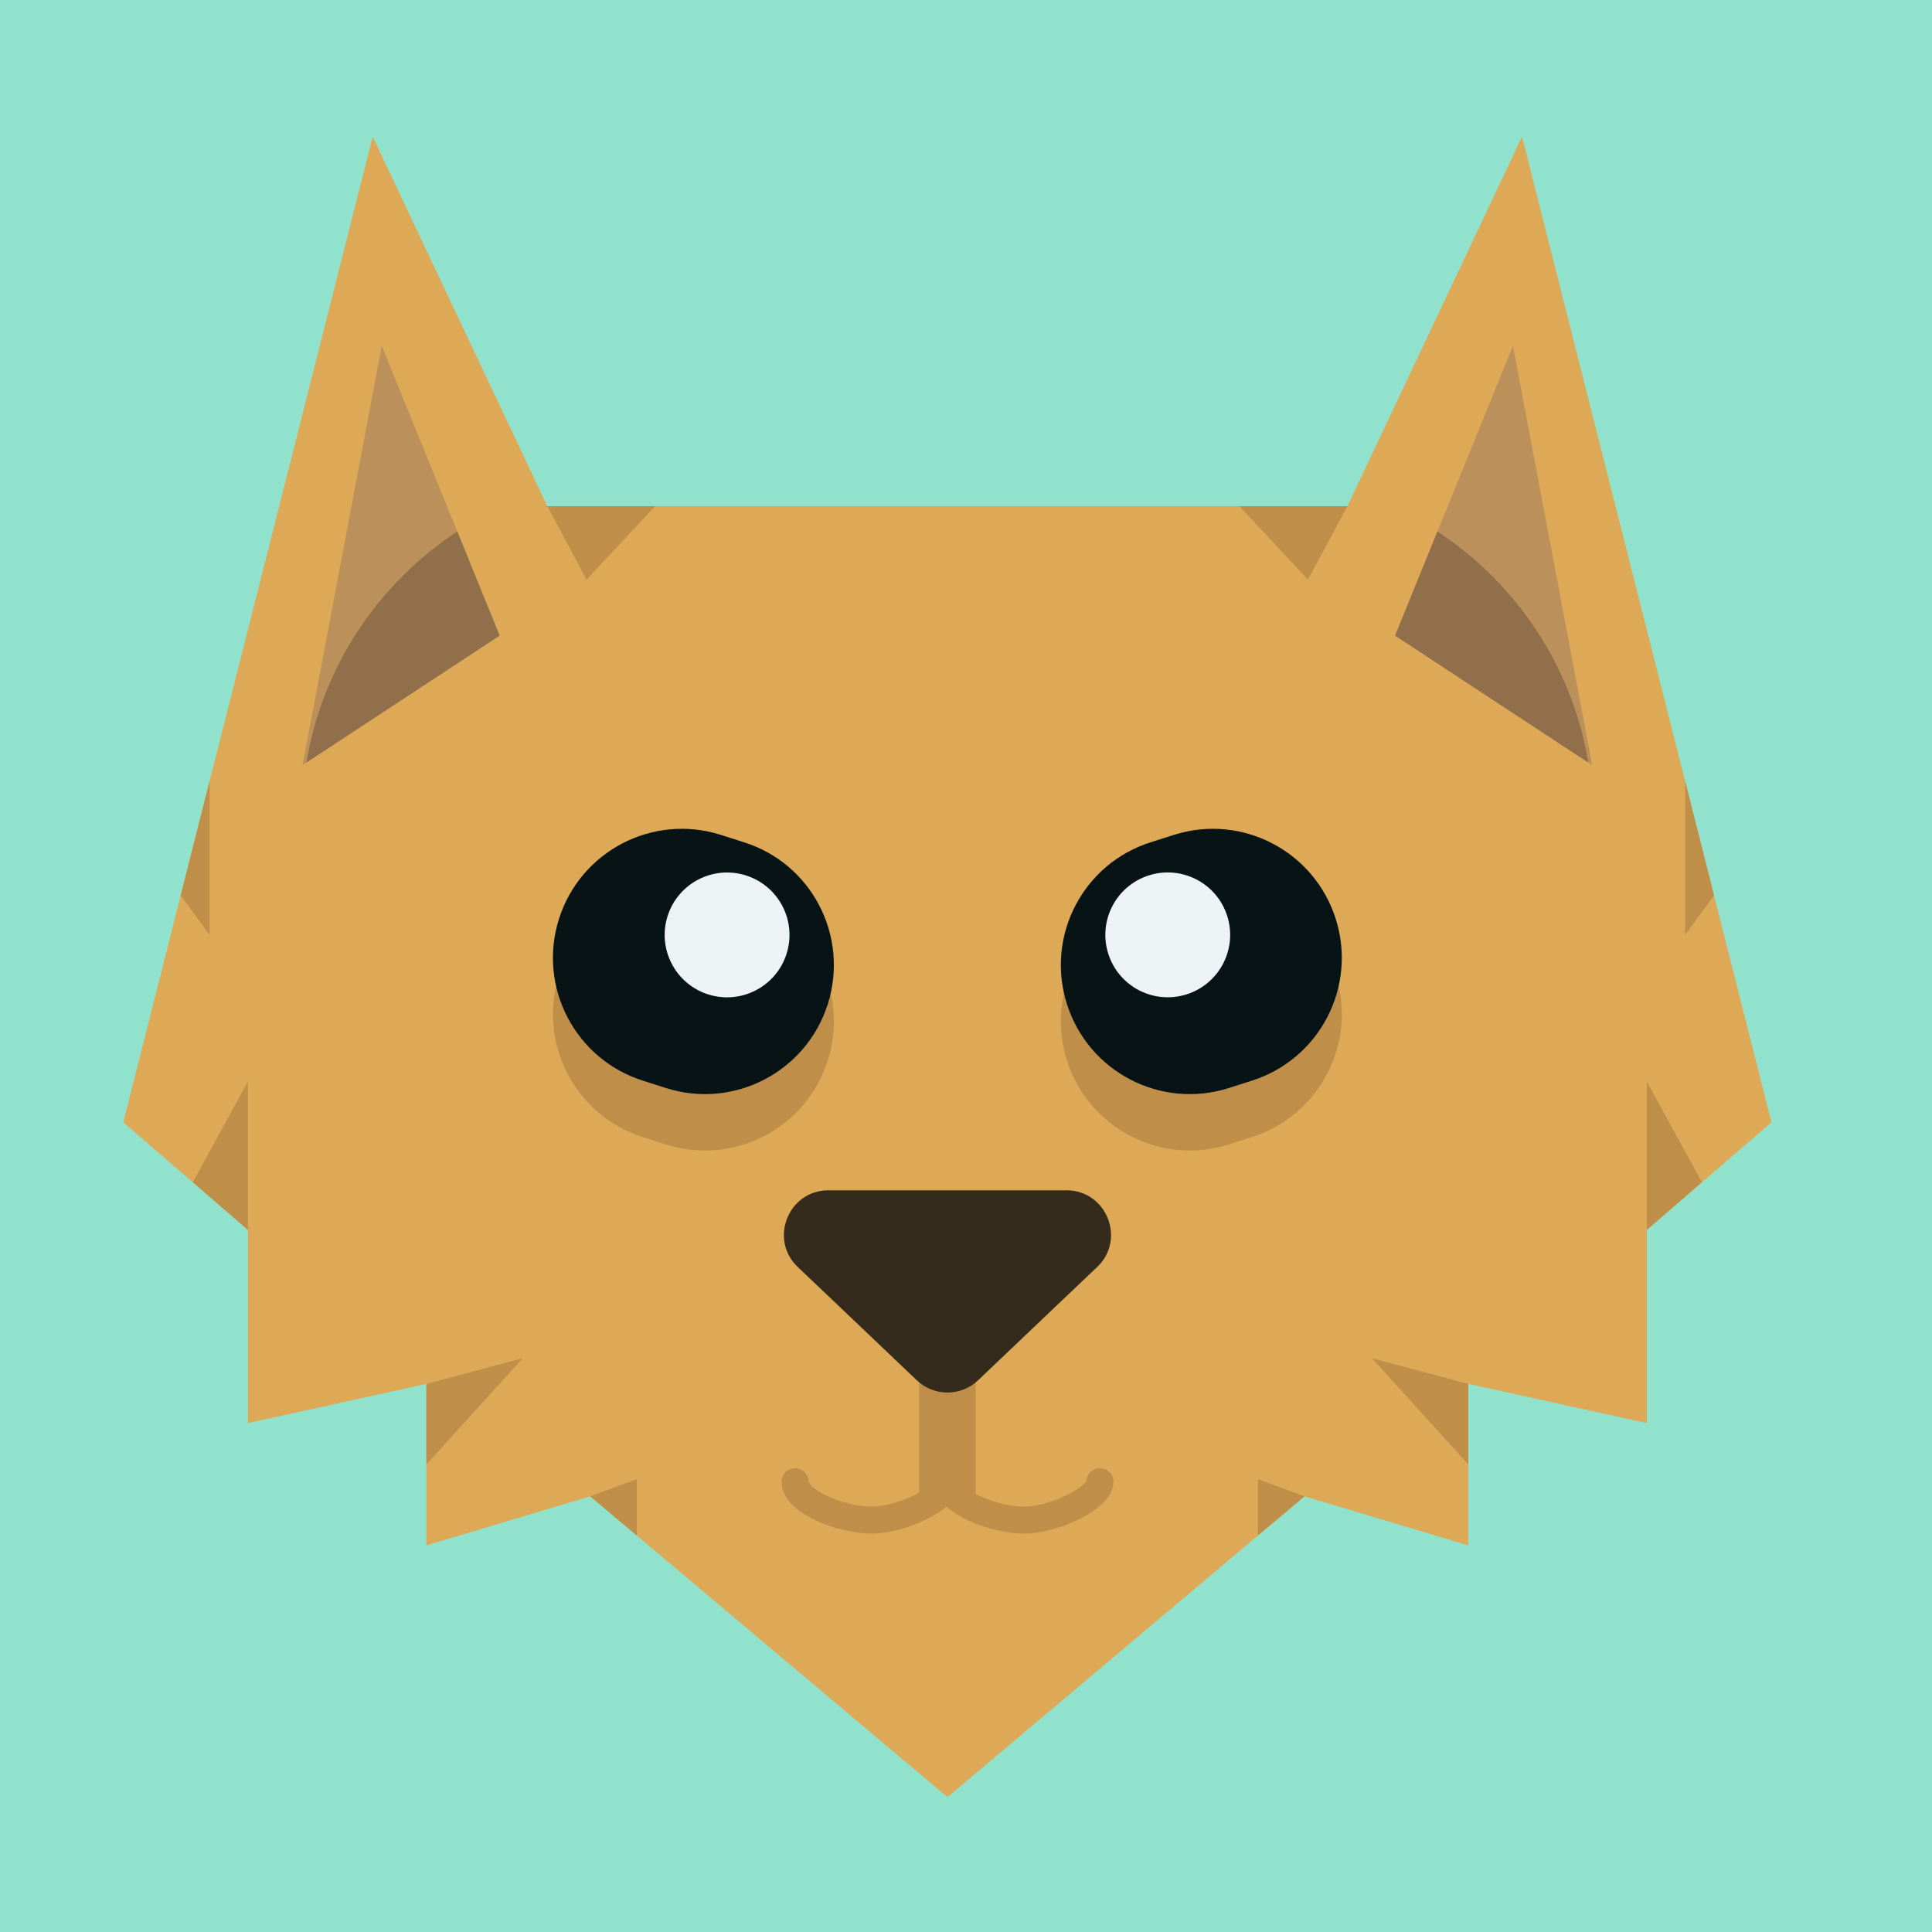
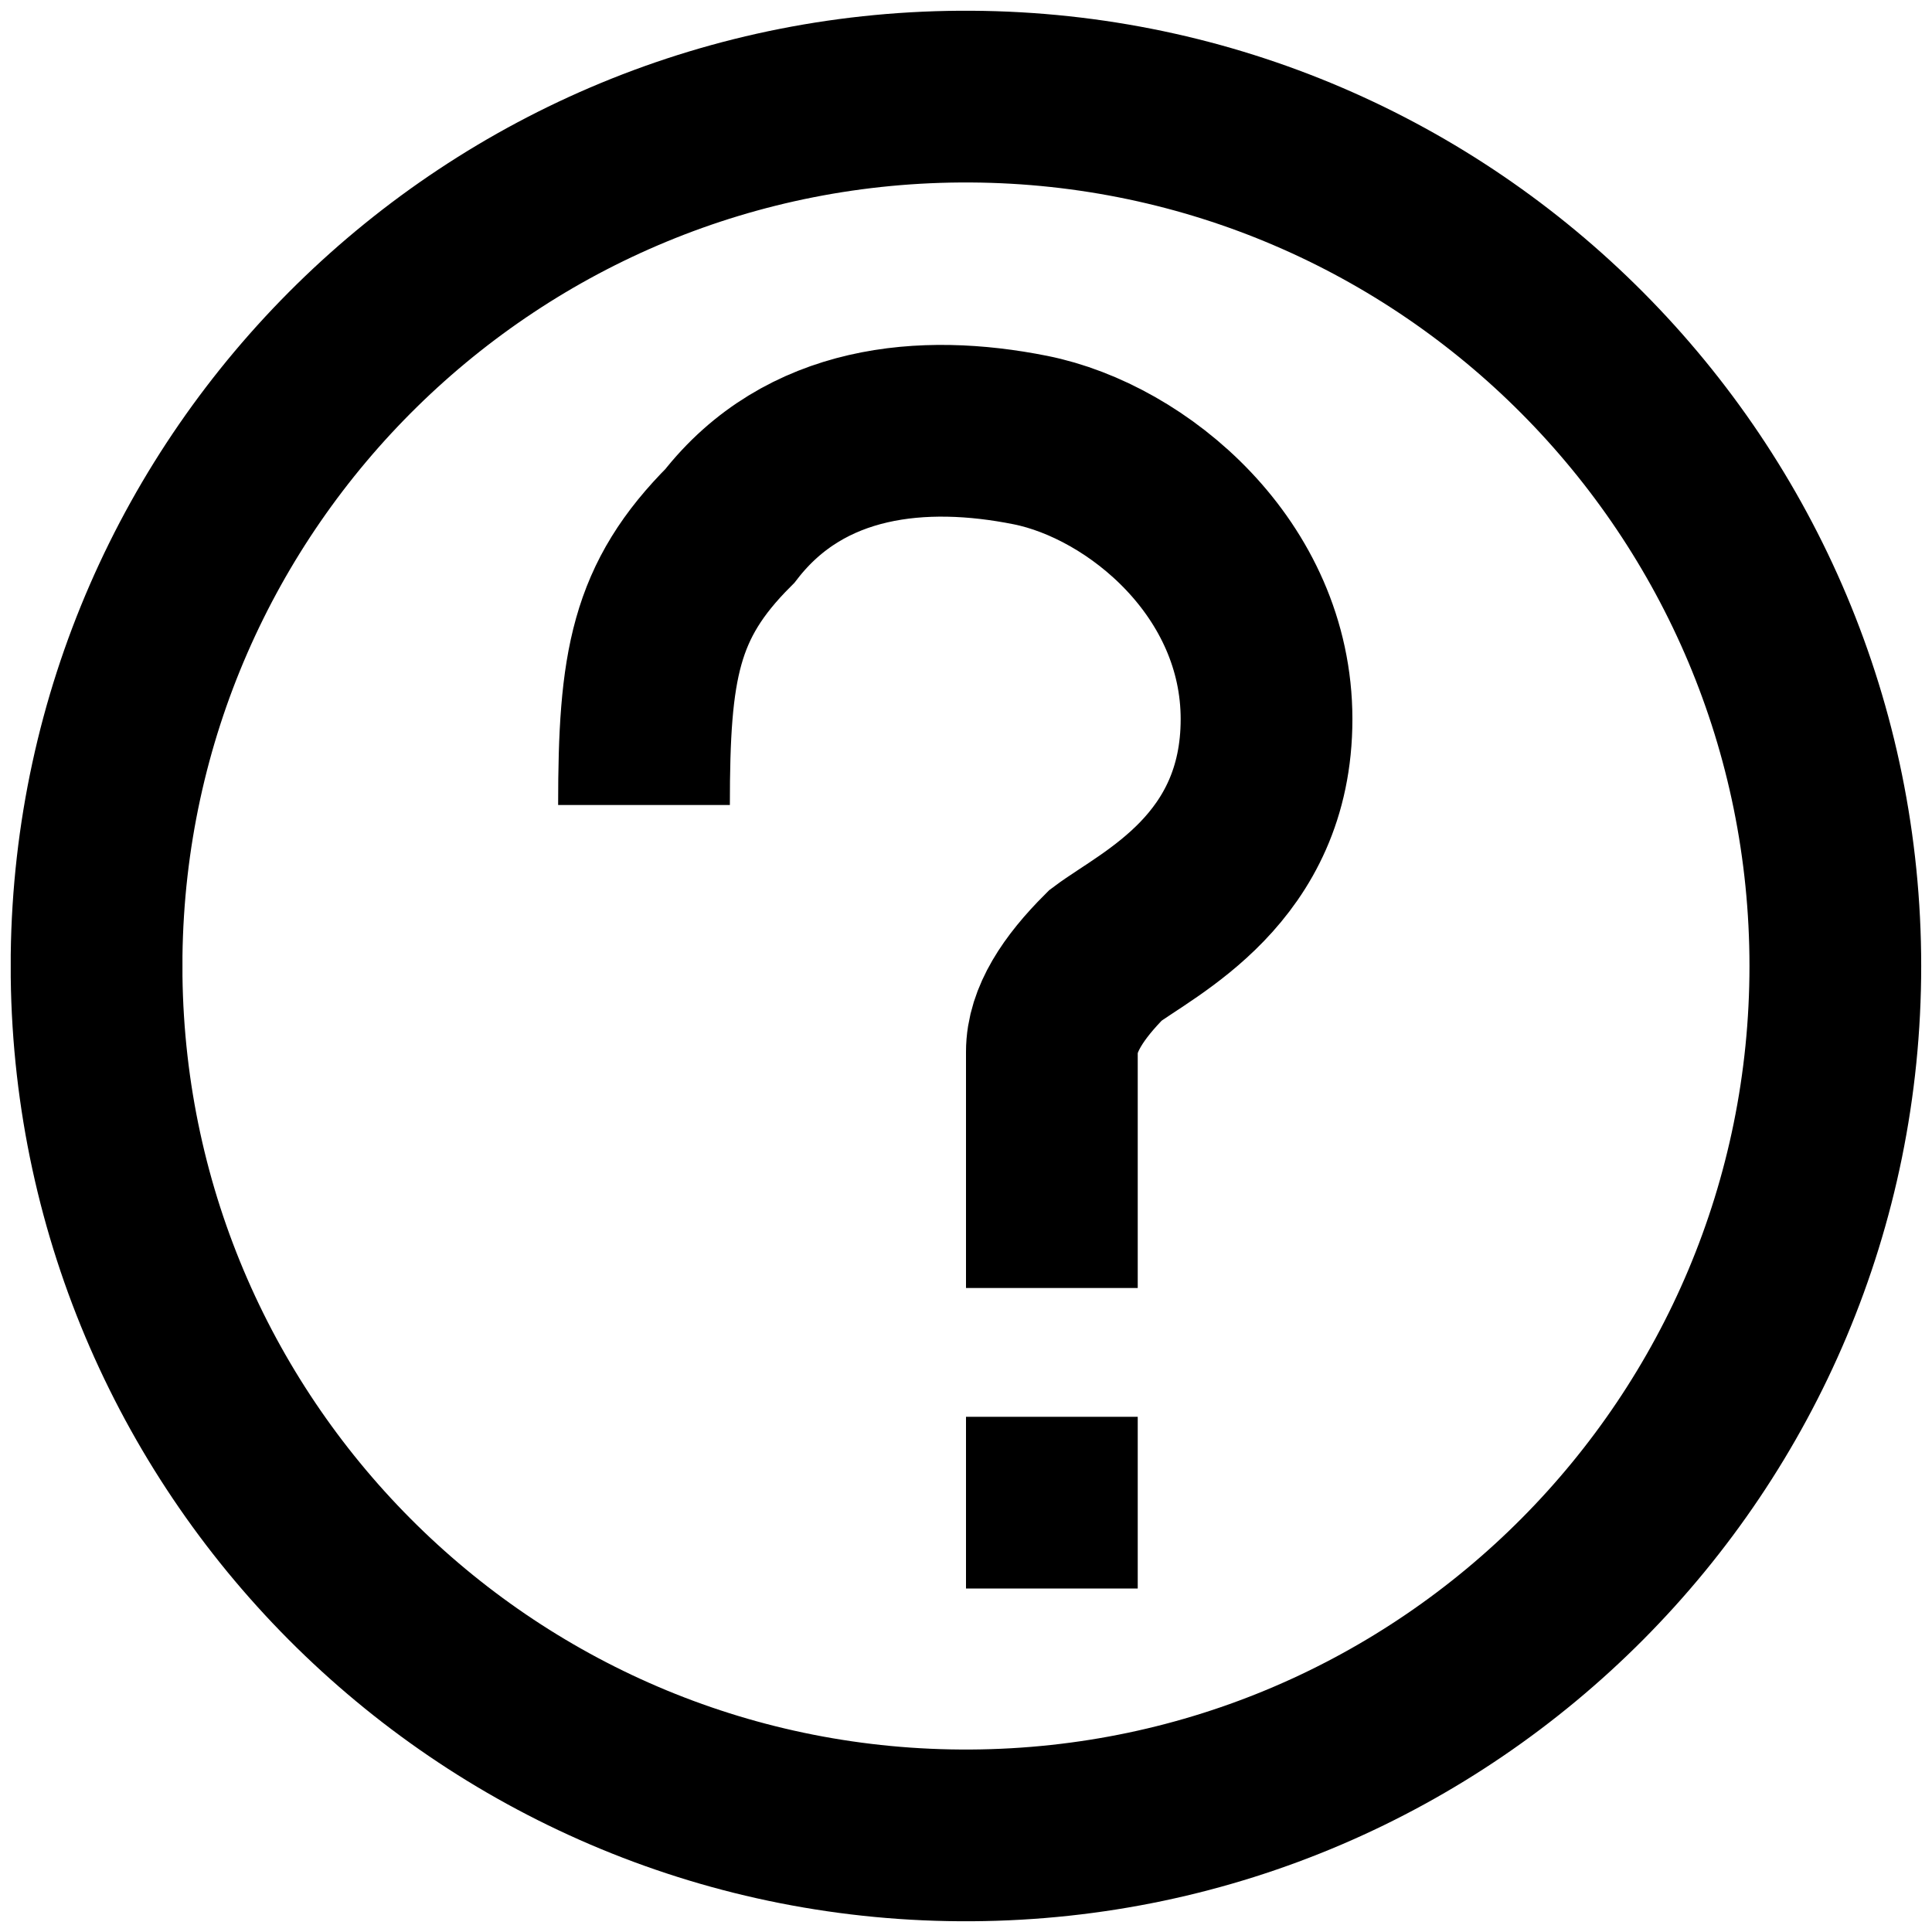
- <svg xmlns="http://www.w3.org/2000/svg" version="1.1" id="Wolv" x="0px" y="0px" viewBox="0 0 1000 1000" style="enable-background:new 0 0 1000 1000;" xml:space="preserve">
-   <style type="text/css">
- 	.st0{fill:#91E2CD;}
- 	.st1{fill:#DDA957;}
- 	.st2{fill:#BF8F49;}
- 	.st3{fill:#352B1C;}
- 	.st4{fill:#081316;}
- 	.st5{fill:#EDF3F4;}
- 	.st6{fill:#BC905B;}
- 	.st7{fill:#916F4A;}
- 	.st8{fill:none;stroke:#BF8F49;stroke-width:14;stroke-linecap:round;stroke-linejoin:round;stroke-miterlimit:10;}
- </style>
-   <rect class="st0" width="1000" height="1000" />
-   <g>
-     <polygon class="st1" points="787.8,70.7 697.4,262 490.4,262 283.3,262 192.9,70.7 63.8,580.9 128.3,636.6 128.3,736.6    220.7,716.3 220.7,799.9 305.5,774.5 490.4,930.2 675.2,774.5 760,799.9 760,716.3 852.4,736.6 852.4,636.6 916.9,580.9  " />
-     <polygon class="st2" points="283.3,262 303.6,300 339.1,262  " />
-     <polygon class="st2" points="697.4,262 677,300 641.5,262  " />
-     <g>
-       <polygon class="st2" points="305.5,774.5 329.6,765.6 329.6,794.8   " />
-       <polygon class="st2" points="220.7,716.3 270.6,703 220.7,758   " />
-       <polygon class="st2" points="128.3,636.6 128.3,559.8 99.8,611.9   " />
-     </g>
-     <g>
-       <polygon class="st2" points="675.2,774.5 651.1,765.6 651.1,794.8   " />
-       <polygon class="st2" points="760,716.3 710.1,703 760,758   " />
-       <polygon class="st2" points="852.4,636.6 852.4,559.8 880.9,611.9   " />
-     </g>
-     <path class="st2" d="M498.9,776.9c4.8-2.5,6.1,0.8,6.1-4.6v-45.4v-38.1c0-8.1-6.5-14.6-14.6-14.6l0,0c-8.1,0-14.6,6.5-14.6,14.6   v38.1v45.4c0,5.4,3,3.7,7.7,6.3l3.9-3.5c4.3,2.3,5.6,5.8,9.9,3.5L498.9,776.9z" />
-     <path class="st3" d="M490.4,616.1h61.6c20.8,0,30.9,25.4,15.9,39.7l-17.9,17l-43.7,41.6c-8.9,8.5-22.9,8.5-31.8,0l-43.7-41.6   l-17.9-17c-15-14.3-4.9-39.7,15.9-39.7H490.4z" />
-     <g>
-       <path class="st2" d="M428.5,548.8L428.5,548.8c-11.1,35.2-48.6,54.7-83.7,43.6l-11.9-3.8c-35.2-11.1-54.7-48.6-43.6-83.7l0,0    c11.1-35.2,48.6-54.7,83.7-43.6l11.9,3.8C420.1,476.2,439.6,513.6,428.5,548.8z" />
-       <g>
-         <path class="st4" d="M428.5,519.6L428.5,519.6c-11.1,35.2-48.6,54.7-83.7,43.6l-11.9-3.8c-35.2-11.1-54.7-48.6-43.6-83.7l0,0     c11.1-35.2,48.6-54.7,83.7-43.6l11.9,3.8C420.1,446.9,439.6,484.4,428.5,519.6z" />
-         <ellipse transform="matrix(0.3005 -0.9538 0.9538 0.3005 -198.2864 697.4176)" class="st5" cx="376.3" cy="483.9" rx="32.3" ry="32.3" />
-       </g>
-       <polygon class="st6" points="258.6,329 197.6,179 156.6,396   " />
-       <path class="st7" d="M258.6,329l-21.9-53.9c-40.7,26.7-69.8,69.6-78.1,119.6L258.6,329z" />
-       <polygon class="st2" points="108.5,404.2 108.5,483.9 93.5,463.5   " />
-     </g>
-     <g>
-       <path class="st2" d="M552.2,548.8L552.2,548.8c11.1,35.2,48.6,54.7,83.7,43.6l11.9-3.8c35.2-11.1,54.7-48.6,43.6-83.7l0,0    c-11.1-35.2-48.6-54.7-83.7-43.6l-11.9,3.8C560.6,476.2,541.1,513.6,552.2,548.8z" />
-       <g>
-         <path class="st4" d="M552.2,519.6L552.2,519.6c11.1,35.2,48.6,54.7,83.7,43.6l11.9-3.8c35.2-11.1,54.7-48.6,43.6-83.7l0,0     c-11.1-35.2-48.6-54.7-83.7-43.6l-11.9,3.8C560.6,446.9,541.1,484.4,552.2,519.6z" />
-         <ellipse transform="matrix(0.9538 -0.3005 0.3005 0.9538 -117.4641 203.9644)" class="st5" cx="604.4" cy="483.9" rx="32.3" ry="32.3" />
-       </g>
-       <polygon class="st6" points="722.1,329 783.1,179 824.1,396   " />
-       <path class="st7" d="M722.1,329l21.9-53.9c40.7,26.7,69.8,69.6,78.1,119.6L722.1,329z" />
-       <polygon class="st2" points="872.2,404.2 872.2,483.9 887.2,463.5   " />
-     </g>
-     <path class="st8" d="M569.3,766.9c0,8.5-23.7,19.9-39.3,19.9s-39.6-9.5-39.6-19.9c0,8.5-23.7,19.9-39.3,19.9   c-15.6,0-39.6-9.5-39.6-19.9" />
-   </g>
+ <svg xmlns="http://www.w3.org/2000/svg" width="180" height="180">
+   <path fill="none" stroke="#000" stroke-width="16" d="M9,89a81,81 0 1,1 0,2zm51-14c0-13 1-19 8-26c7-9 18-10 28-8c10,2 22,12 22,26c0,14-11,19-15,22c-3,3-5,6-5,9v22m0,12v16" />
</svg>
